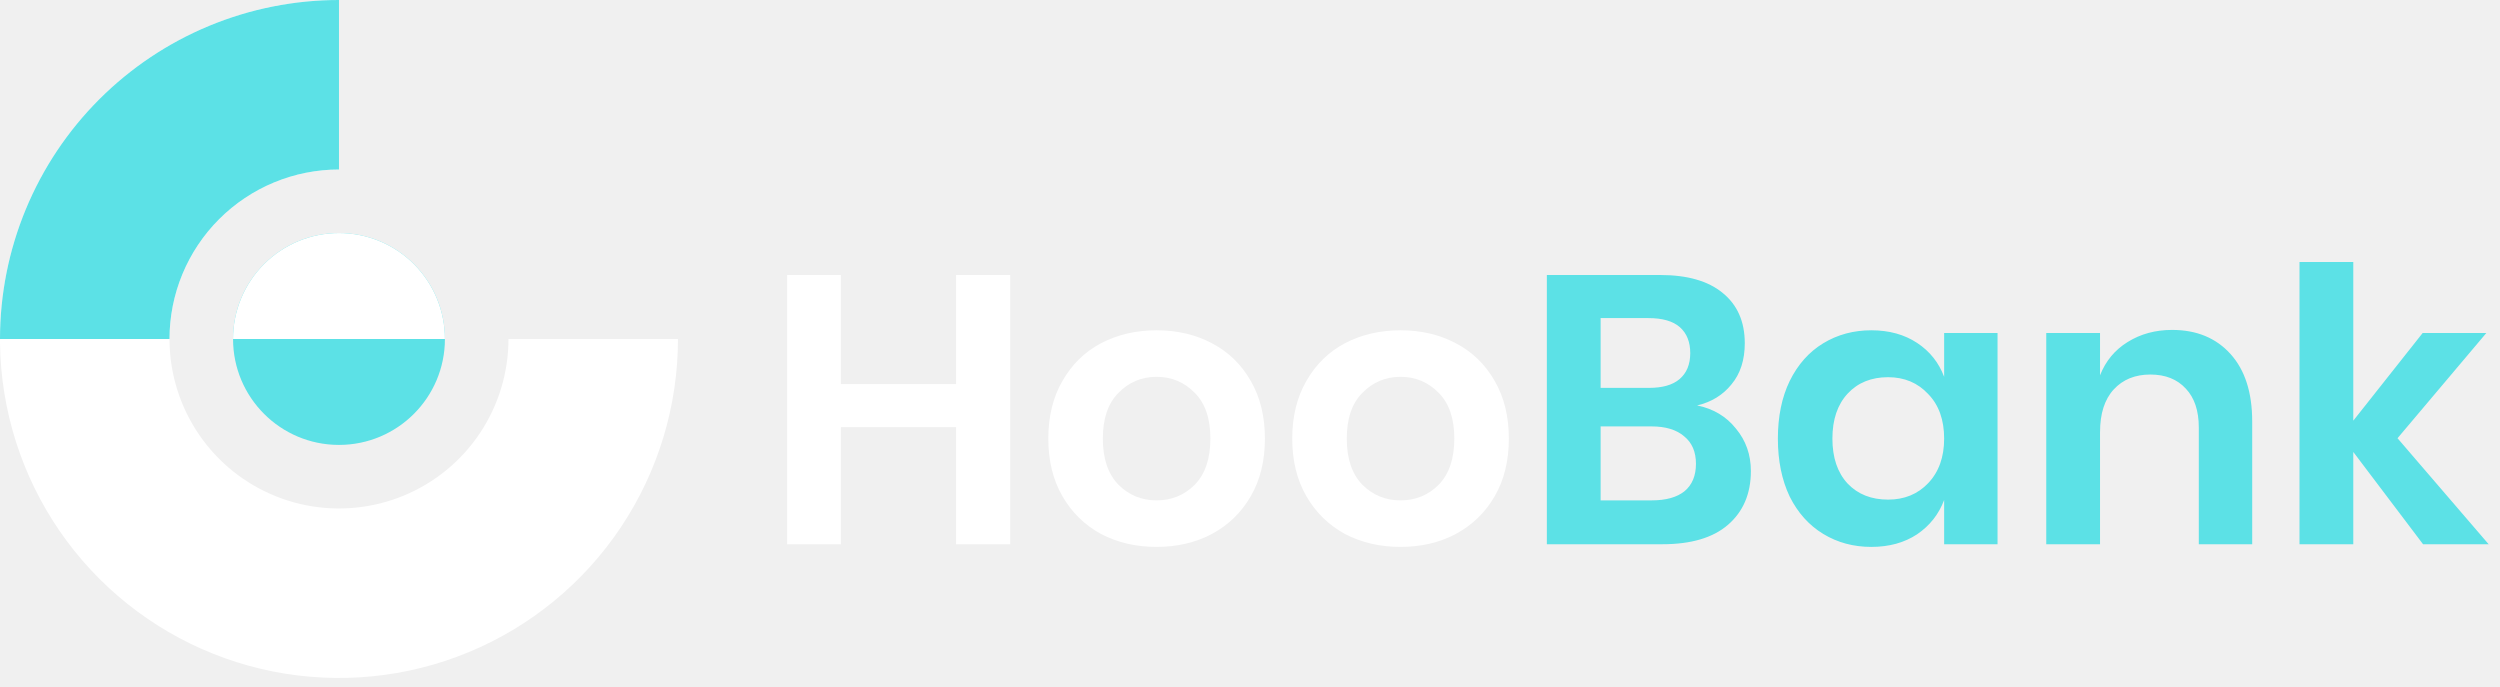
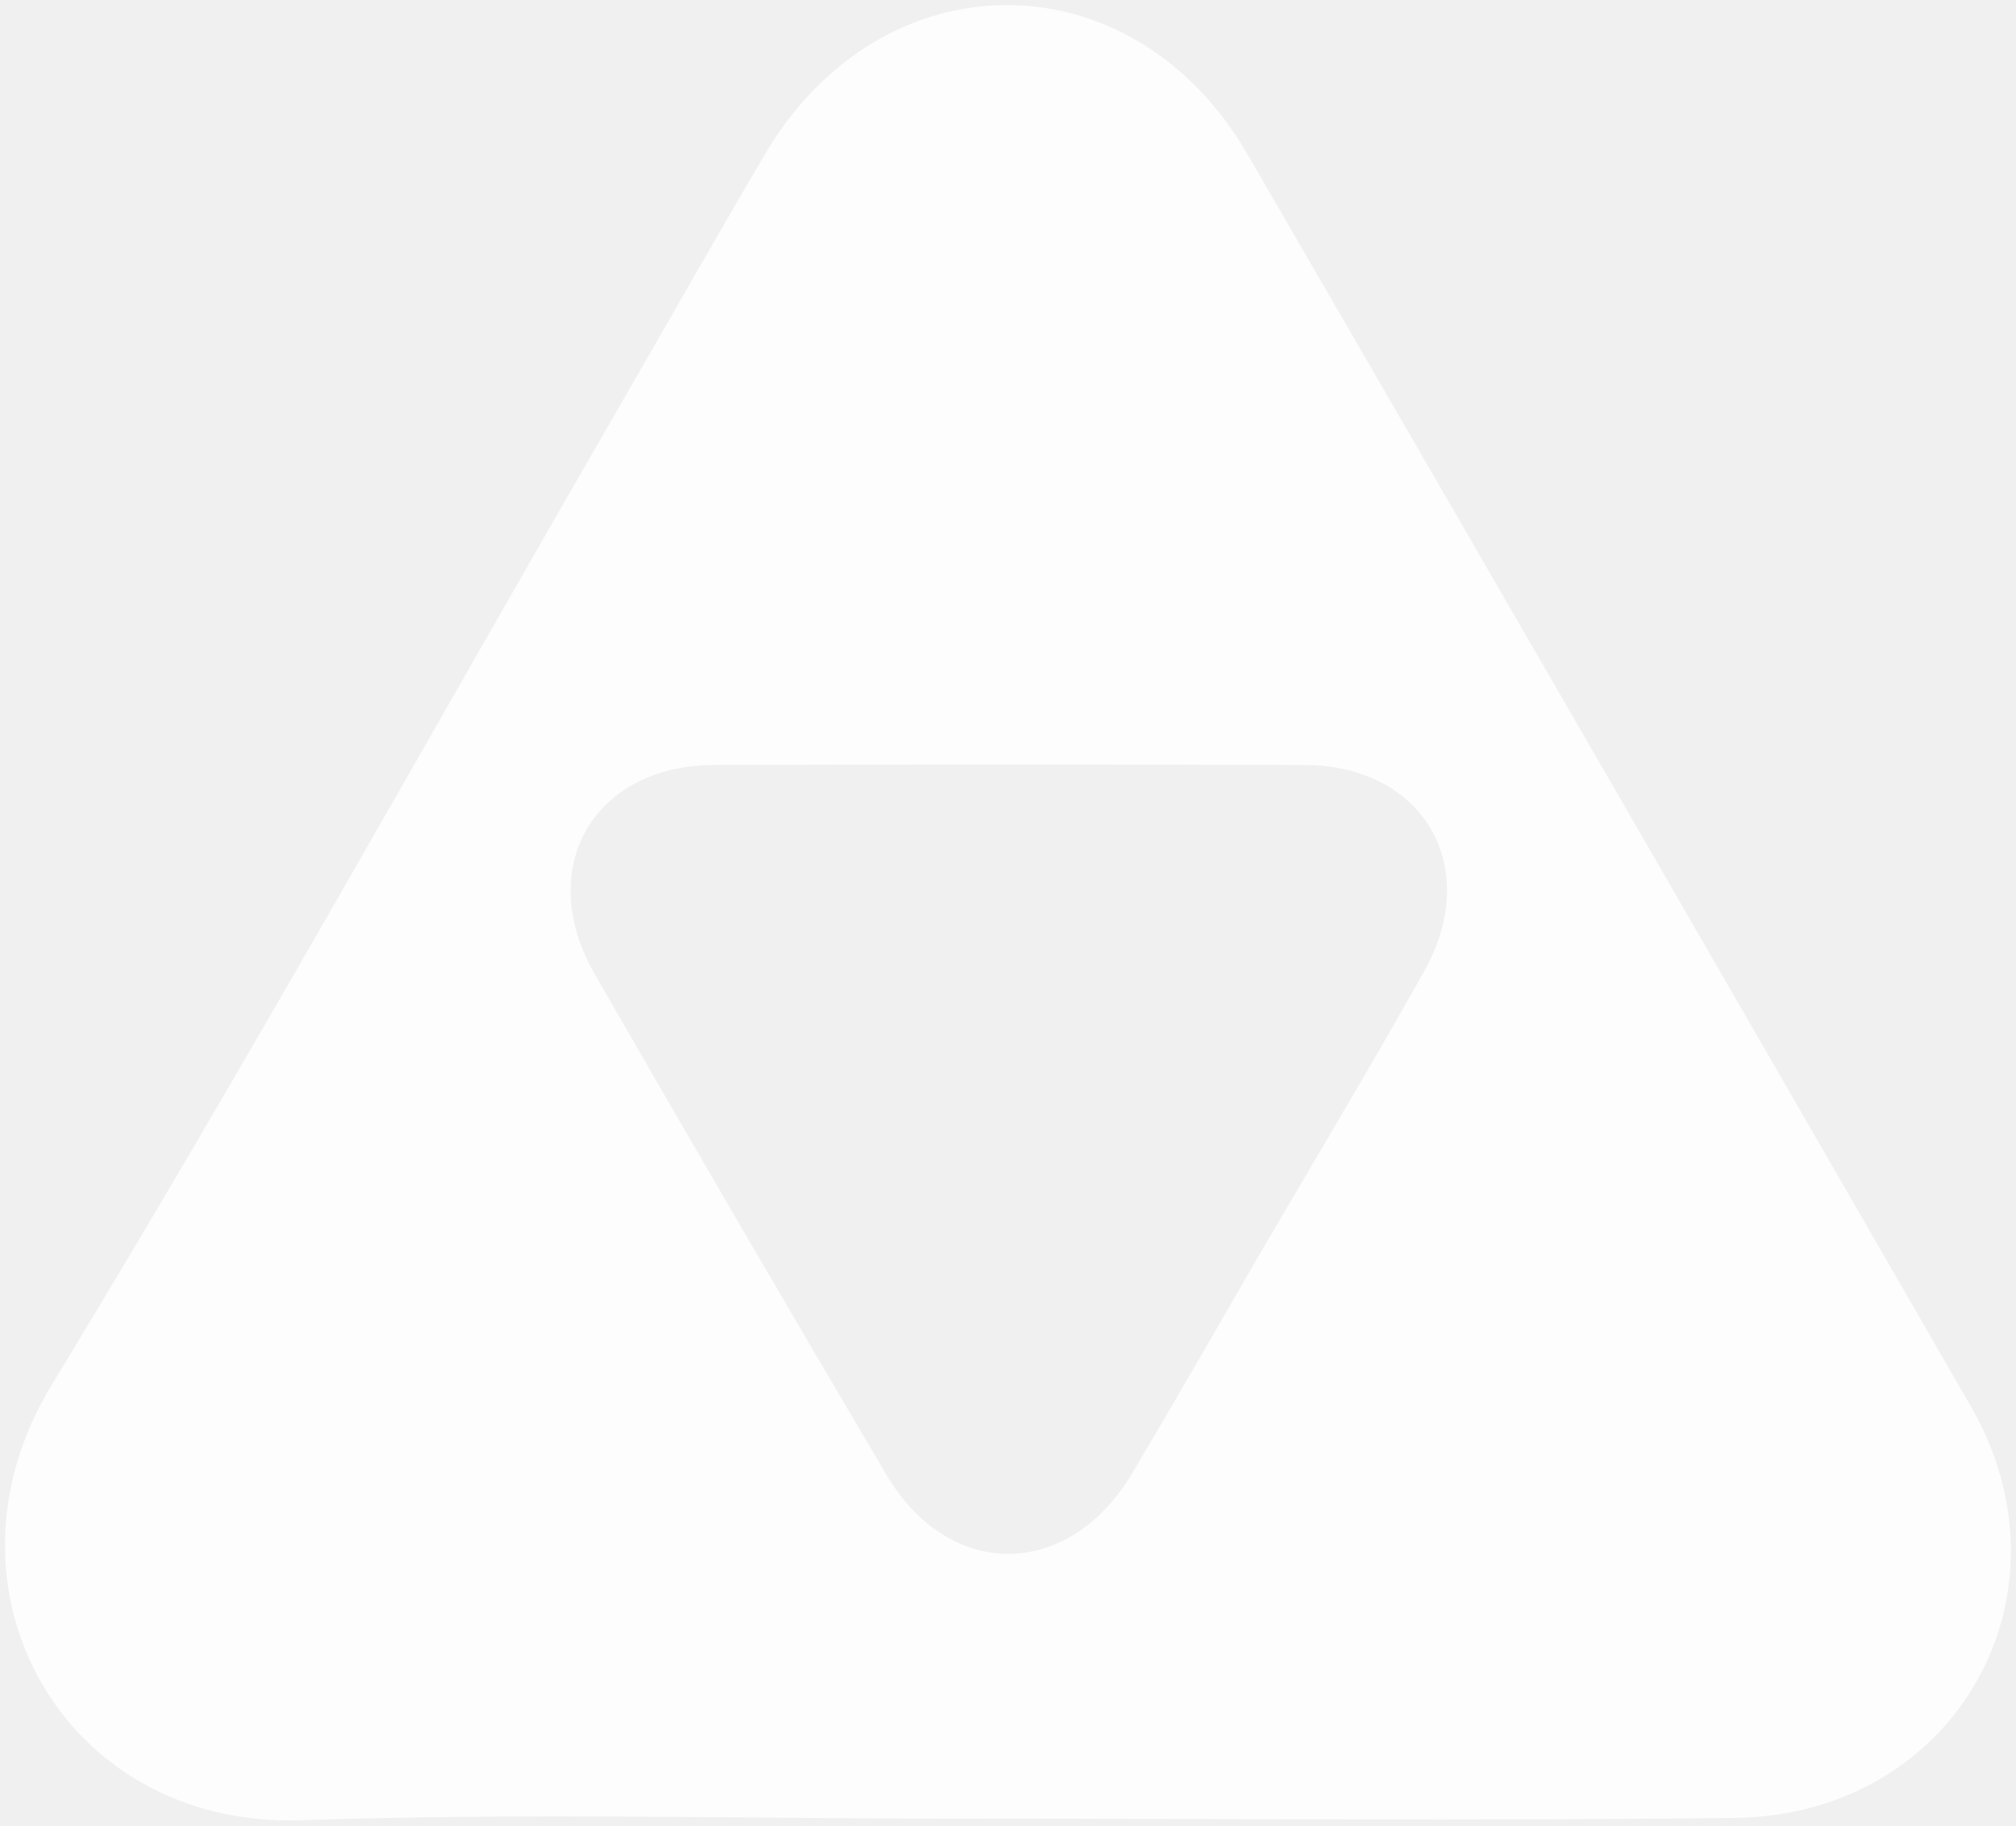
- <svg xmlns="http://www.w3.org/2000/svg" width="266" height="73" viewBox="0 0 266 73" fill="none">
-   <path d="M107.487 29.26V57.907H101.725V45.45H89.471V57.907H83.749V29.26H89.471V40.865H101.725V29.26H107.487ZM123.063 35.143C125.255 35.143 127.216 35.603 128.947 36.523C130.705 37.443 132.085 38.782 133.086 40.54C134.087 42.271 134.587 44.314 134.587 46.667C134.587 49.02 134.087 51.063 133.086 52.794C132.085 54.525 130.705 55.864 128.947 56.811C127.216 57.731 125.255 58.191 123.063 58.191C120.872 58.191 118.898 57.731 117.139 56.811C115.408 55.864 114.042 54.525 113.041 52.794C112.04 51.063 111.54 49.02 111.54 46.667C111.54 44.314 112.04 42.271 113.041 40.54C114.042 38.782 115.408 37.443 117.139 36.523C118.898 35.603 120.872 35.143 123.063 35.143ZM123.063 40.094C121.467 40.094 120.115 40.662 119.006 41.798C117.897 42.907 117.342 44.53 117.342 46.667C117.342 48.804 117.897 50.441 119.006 51.577C120.115 52.686 121.467 53.24 123.063 53.24C124.659 53.24 126.012 52.686 127.121 51.577C128.23 50.441 128.785 48.804 128.785 46.667C128.785 44.53 128.23 42.907 127.121 41.798C126.012 40.662 124.659 40.094 123.063 40.094ZM149.018 35.143C151.209 35.143 153.17 35.603 154.901 36.523C156.66 37.443 158.039 38.782 159.04 40.54C160.041 42.271 160.542 44.314 160.542 46.667C160.542 49.02 160.041 51.063 159.04 52.794C158.039 54.525 156.66 55.864 154.901 56.811C153.17 57.731 151.209 58.191 149.018 58.191C146.827 58.191 144.852 57.731 143.094 56.811C141.363 55.864 139.996 54.525 138.996 52.794C137.995 51.063 137.494 49.02 137.494 46.667C137.494 44.314 137.995 42.271 138.996 40.54C139.996 38.782 141.363 37.443 143.094 36.523C144.852 35.603 146.827 35.143 149.018 35.143ZM149.018 40.094C147.422 40.094 146.069 40.662 144.96 41.798C143.851 42.907 143.297 44.53 143.297 46.667C143.297 48.804 143.851 50.441 144.96 51.577C146.069 52.686 147.422 53.24 149.018 53.24C150.614 53.24 151.966 52.686 153.076 51.577C154.185 50.441 154.739 48.804 154.739 46.667C154.739 44.53 154.185 42.907 153.076 41.798C151.966 40.662 150.614 40.094 149.018 40.094Z" fill="white" />
-   <path d="M180.572 43.137C182.303 43.489 183.683 44.314 184.711 45.612C185.766 46.883 186.293 48.385 186.293 50.116C186.293 52.524 185.482 54.431 183.859 55.837C182.263 57.217 179.936 57.907 176.88 57.907H164.585V29.26H176.636C179.531 29.26 181.749 29.896 183.291 31.167C184.86 32.438 185.644 34.224 185.644 36.523C185.644 38.308 185.171 39.769 184.224 40.905C183.304 42.041 182.087 42.785 180.572 43.137ZM170.306 41.27H175.459C176.893 41.27 177.975 40.959 178.706 40.337C179.463 39.688 179.842 38.768 179.842 37.578C179.842 36.388 179.476 35.468 178.746 34.819C178.016 34.17 176.893 33.845 175.378 33.845H170.306V41.27ZM175.743 53.24C177.258 53.24 178.421 52.916 179.233 52.267C180.045 51.59 180.45 50.617 180.45 49.345C180.45 48.074 180.031 47.1 179.192 46.424C178.381 45.72 177.218 45.369 175.703 45.369H170.306V53.24H175.743ZM199.107 35.143C201 35.143 202.623 35.59 203.976 36.483C205.329 37.375 206.289 38.579 206.857 40.094V35.428H212.538V57.907H206.857V53.2C206.289 54.715 205.329 55.932 203.976 56.852C202.623 57.744 201 58.191 199.107 58.191C197.213 58.191 195.509 57.731 193.994 56.811C192.479 55.892 191.289 54.566 190.423 52.835C189.585 51.076 189.166 49.02 189.166 46.667C189.166 44.314 189.585 42.271 190.423 40.54C191.289 38.782 192.479 37.443 193.994 36.523C195.509 35.603 197.213 35.143 199.107 35.143ZM200.892 40.134C199.107 40.134 197.673 40.716 196.591 41.879C195.509 43.042 194.968 44.638 194.968 46.667C194.968 48.696 195.509 50.292 196.591 51.455C197.673 52.591 199.107 53.159 200.892 53.159C202.623 53.159 204.044 52.578 205.153 51.414C206.289 50.224 206.857 48.642 206.857 46.667C206.857 44.665 206.289 43.083 205.153 41.92C204.044 40.729 202.623 40.134 200.892 40.134ZM231.113 35.103C233.709 35.103 235.779 35.955 237.321 37.659C238.863 39.363 239.634 41.757 239.634 44.841V57.907H233.953V45.49C233.953 43.705 233.493 42.325 232.573 41.352C231.654 40.351 230.396 39.85 228.8 39.85C227.177 39.85 225.878 40.378 224.904 41.433C223.931 42.488 223.444 44.003 223.444 45.977V57.907H217.722V35.428H223.444V39.931C224.039 38.417 225.013 37.24 226.365 36.401C227.745 35.536 229.327 35.103 231.113 35.103ZM257.814 57.907L250.389 48.087V57.907H244.668V27.88H250.389V44.76L257.774 35.428H264.55L255.096 46.627L264.793 57.907H257.814Z" fill="#5CE1E6" />
-   <path d="M36.068 0C28.934 -8.50666e-08 21.961 2.115 16.03 6.079C10.098 10.042 5.475 15.675 2.745 22.265C0.016 28.856 -0.699 36.108 0.693 43.104C2.085 50.101 5.52 56.527 10.564 61.572C15.608 66.616 22.035 70.051 29.031 71.443C36.028 72.834 43.28 72.12 49.87 69.39C56.461 66.66 62.094 62.037 66.057 56.106C70.02 50.175 72.136 43.201 72.136 36.068L54.102 36.068C54.102 39.635 53.044 43.121 51.062 46.087C49.081 49.053 46.264 51.364 42.969 52.729C39.674 54.094 36.048 54.451 32.55 53.755C29.051 53.059 25.838 51.342 23.316 48.82C20.794 46.298 19.076 43.084 18.38 39.586C17.685 36.088 18.042 32.462 19.407 29.166C20.772 25.871 23.083 23.055 26.049 21.073C29.014 19.092 32.501 18.034 36.068 18.034L36.068 0Z" fill="white" />
-   <path d="M36.068 0C31.331 -5.64821e-08 26.641 0.933 22.265 2.745C17.889 4.558 13.913 7.215 10.564 10.564C7.215 13.913 4.558 17.889 2.745 22.265C0.933 26.641 -7.1519e-07 31.331 0 36.068L18.034 36.068C18.034 33.7 18.5 31.355 19.407 29.166C20.313 26.979 21.641 24.991 23.316 23.316C24.991 21.641 26.979 20.313 29.166 19.407C31.355 18.5 33.7 18.034 36.068 18.034L36.068 0Z" fill="#5CE1E6" />
-   <circle cx="36.068" cy="36.068" r="11.271" fill="#5CE1E6" />
-   <path d="M47.339 36.068C47.339 34.588 47.047 33.122 46.481 31.755C45.915 30.387 45.084 29.145 44.038 28.098C42.991 27.051 41.749 26.221 40.381 25.655C39.014 25.088 37.548 24.797 36.068 24.797C34.588 24.797 33.122 25.088 31.755 25.655C30.387 26.221 29.145 27.051 28.098 28.098C27.051 29.145 26.221 30.387 25.655 31.755C25.088 33.122 24.797 34.588 24.797 36.068L36.068 36.068H47.339Z" fill="white" />
+ <svg xmlns="http://www.w3.org/2000/svg" fill="none" viewBox="101.57 90.02 199.6 180.7">
+   <path fill="#000000" opacity="1" stroke="transparent" />
+   <path fill="#FDFDFD" opacity="1" stroke="transparent" d=" M162.677,130.635   C167.686,121.971 172.423,113.573 177.321,105.27   C188.92,85.613 213.658,85.591 225.088,105.303   C249.02,146.576 272.869,187.898 296.696,229.232   C307.485,247.947 295.131,269.715 273.319,269.976   C247.835,270.28 222.344,270.049 196.856,270.05   C175.033,270.05 153.19,269.466 131.393,270.207   C107.79,271.009 94.472,247.186 106.676,227.138   C125.946,195.48 143.943,163.048 162.677,130.635  M226.064,214.553   C231.589,205.079 237.249,195.68 242.602,186.11   C248.363,175.81 242.484,165.79 230.74,165.748   C211.264,165.678 191.787,165.686 172.311,165.743   C160.292,165.779 154.428,175.969 160.466,186.474   C169.989,203.04 179.613,219.55 189.33,236.003   C195.55,246.535 207.387,246.415 213.667,235.856   C217.743,229.005 221.711,222.089 226.064,214.553  z" />
</svg>
